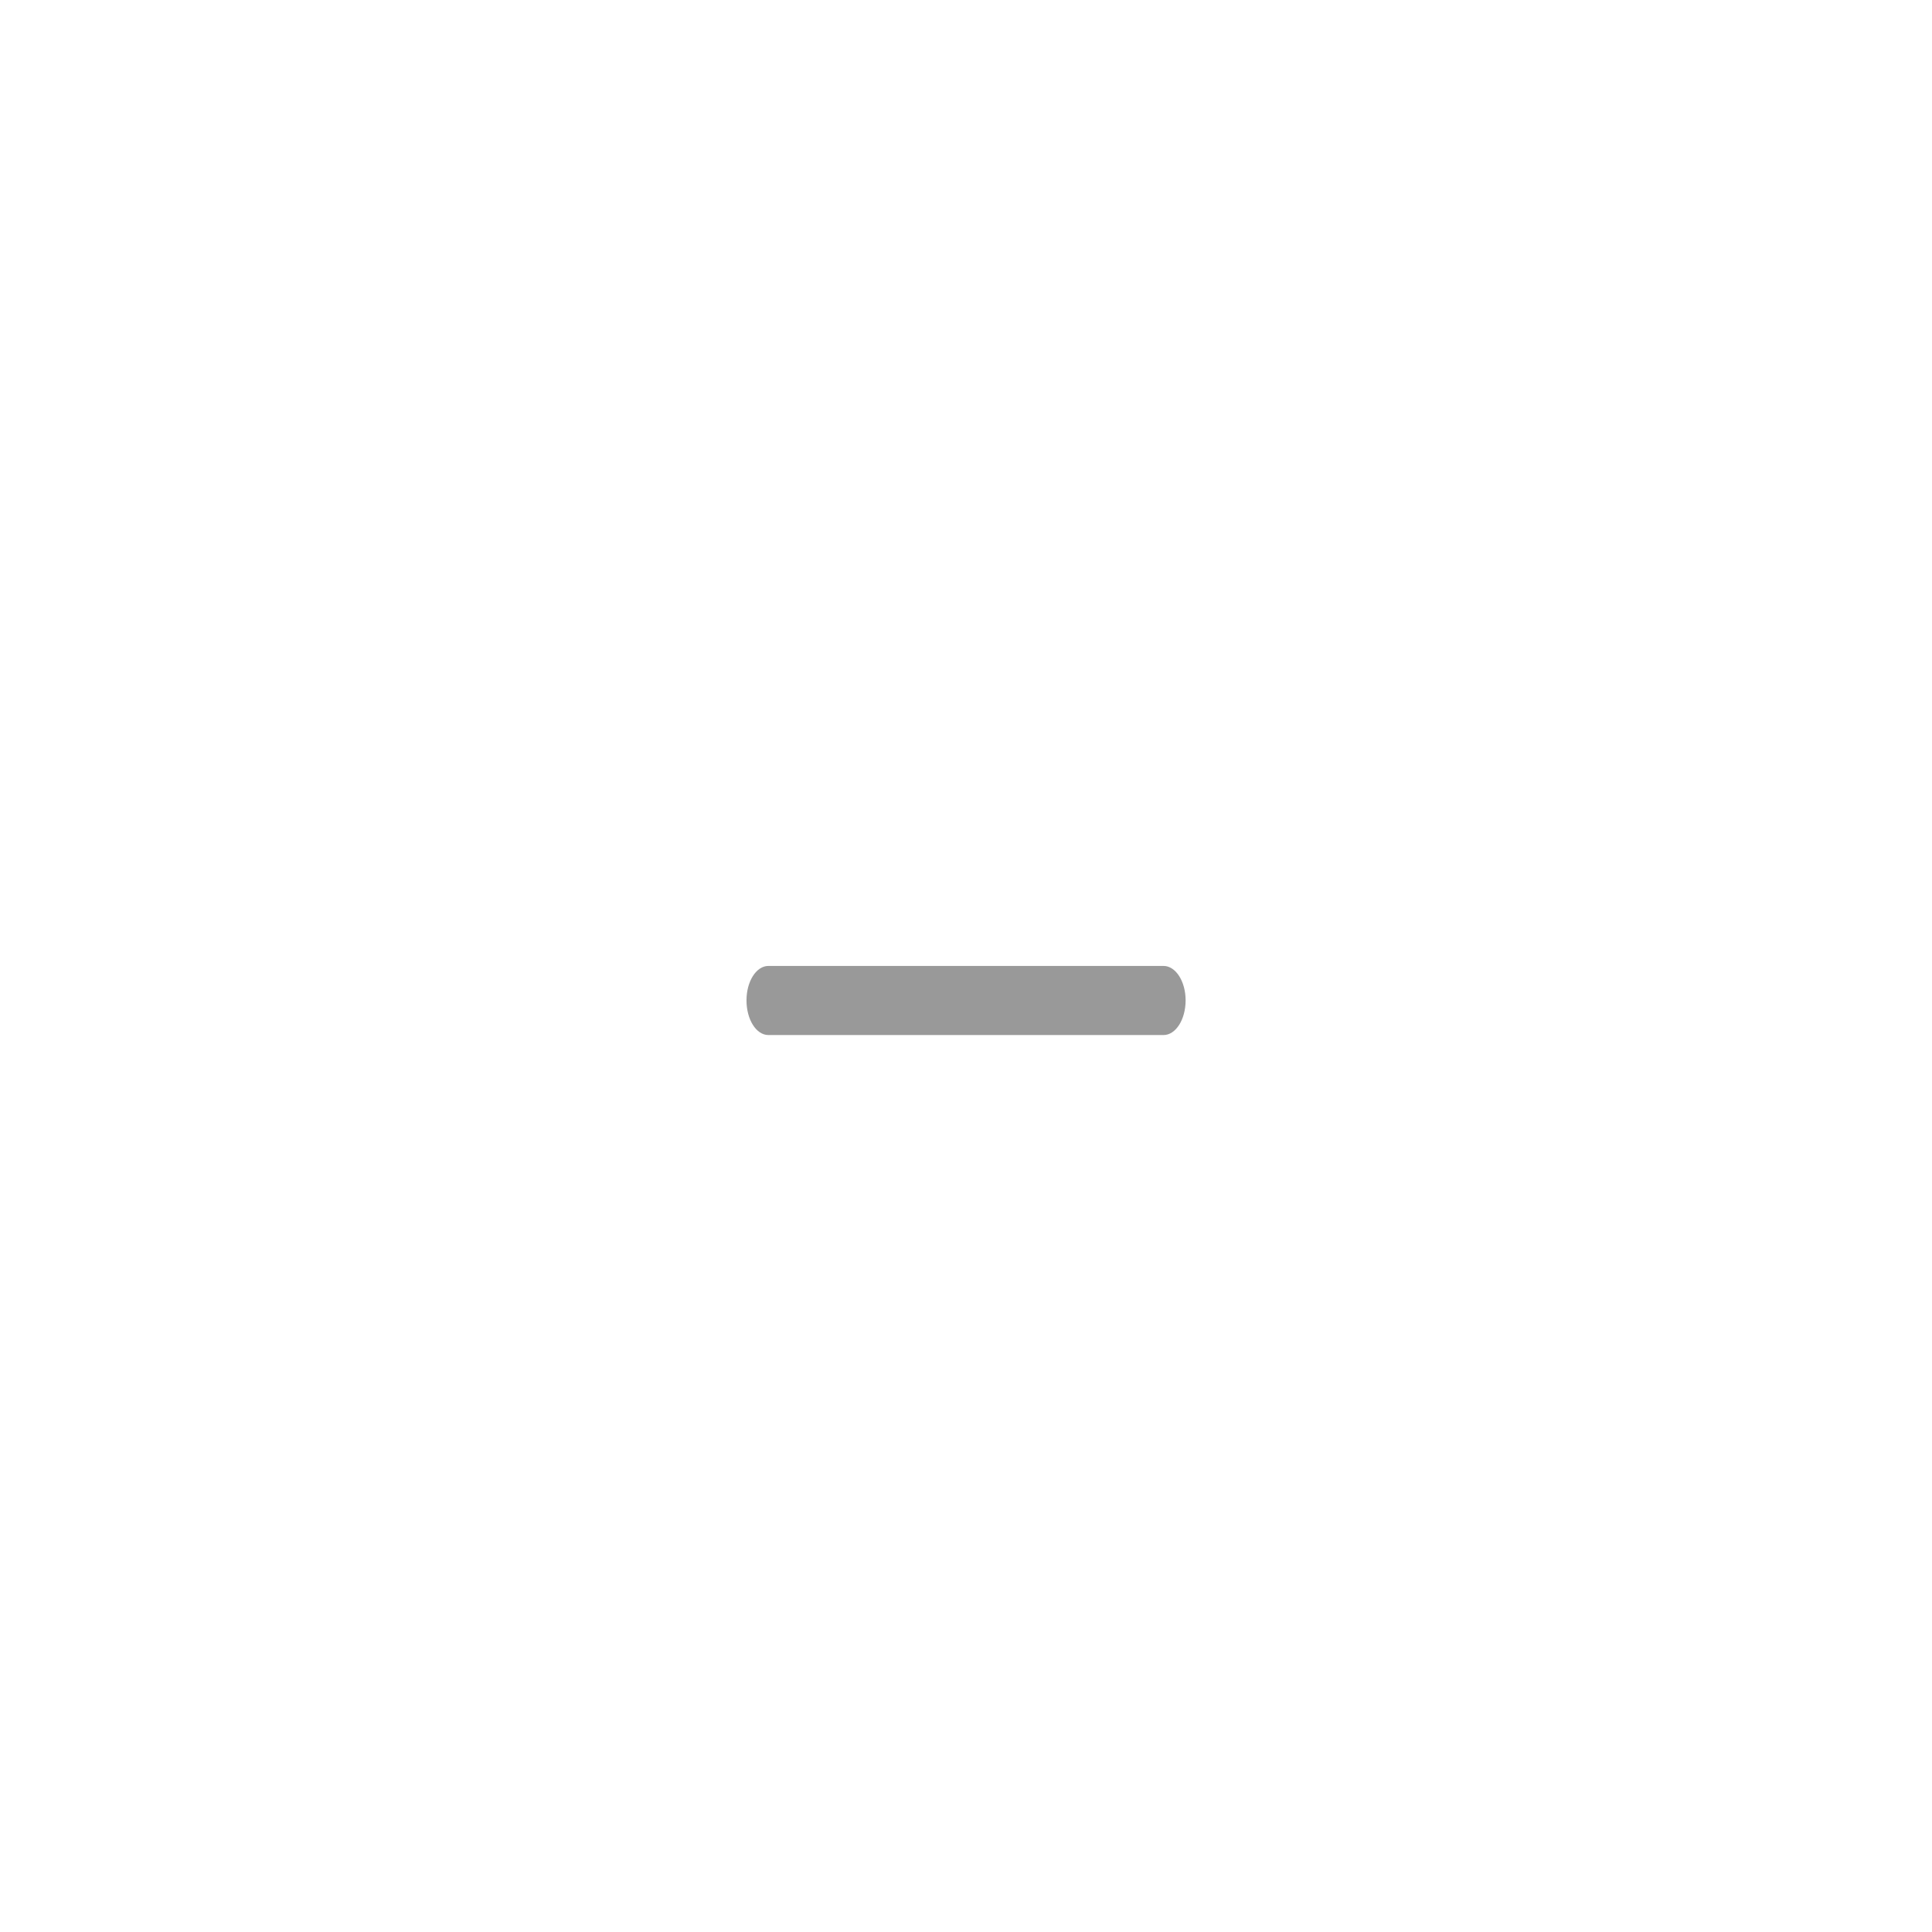
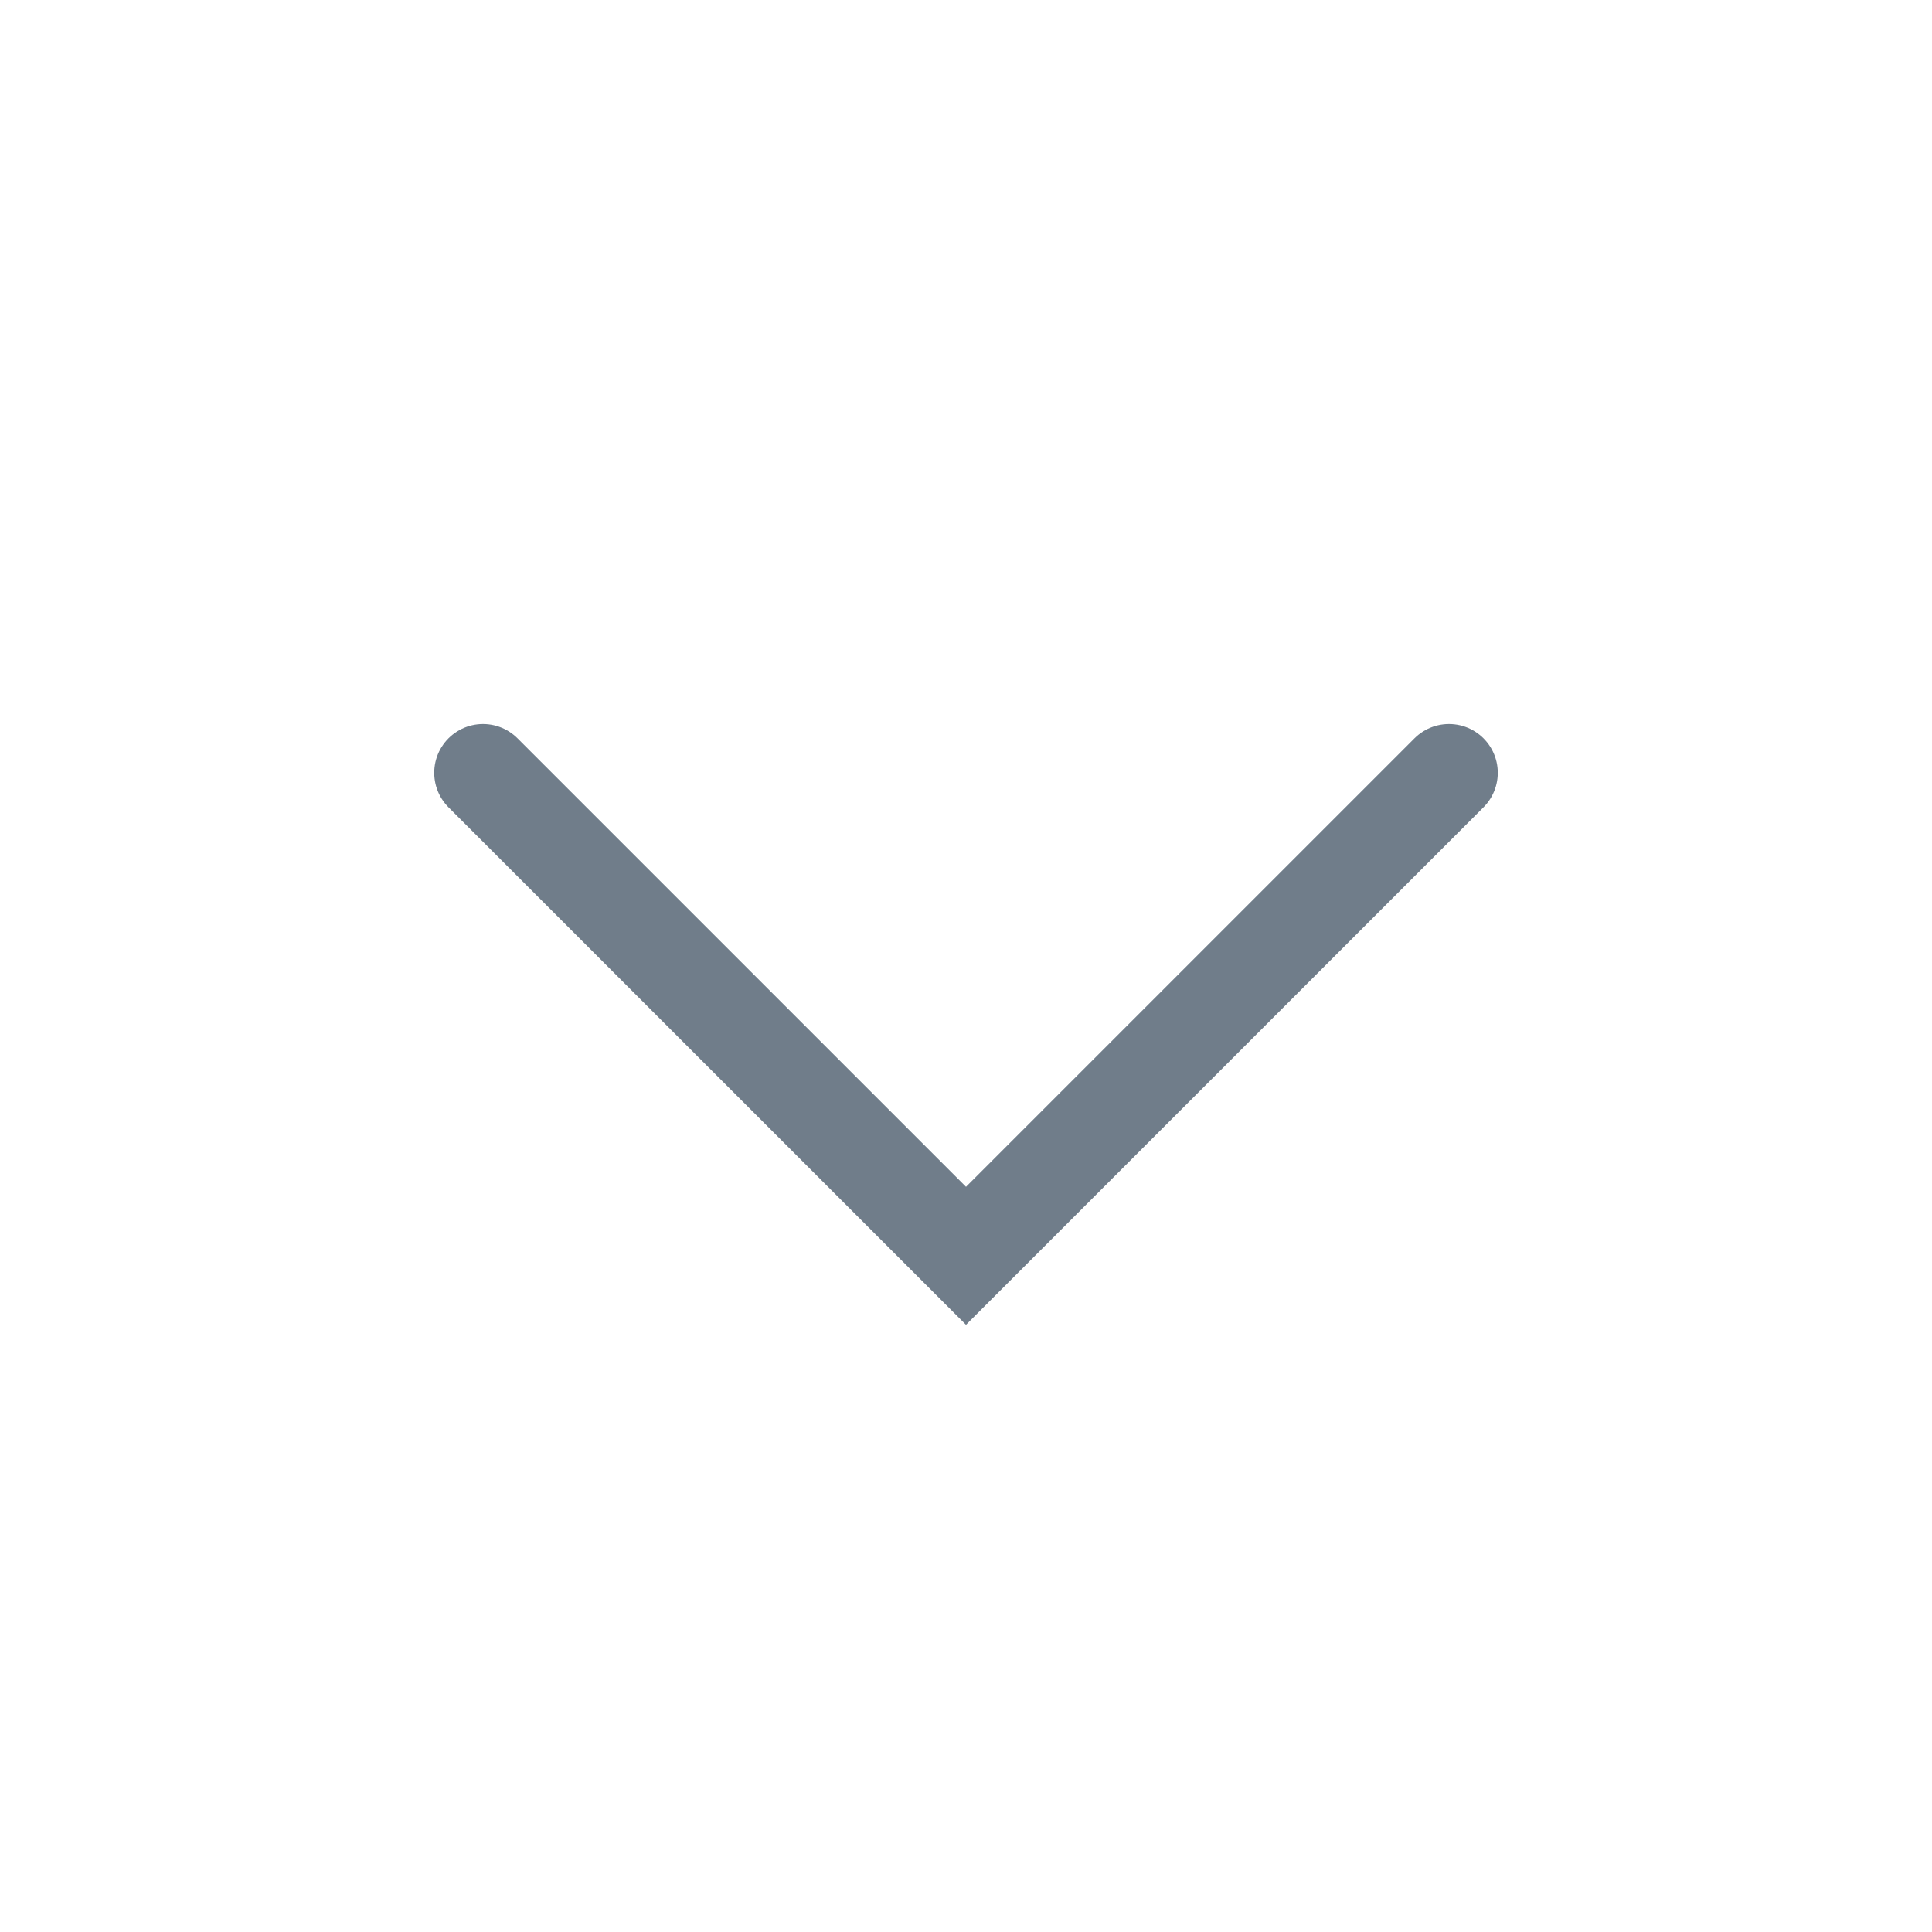
<svg xmlns="http://www.w3.org/2000/svg" viewBox="0 0 50 50" version="1.2" baseProfile="tiny">
  <defs>
</defs>
  <g fill="none" stroke="black" stroke-width="1" fill-rule="evenodd" stroke-linecap="square" stroke-linejoin="bevel">
-     <g fill="#000000" fill-opacity="1" stroke="none" transform="matrix(4.97306,0,0,5.90551,-2.63158,57.8125)" font-family="JetBrainsMono Nerd Font" font-size="10" font-weight="400" font-style="normal" opacity="0.003">
-       <rect x="0.529" y="-9.79" width="10.054" height="8.467" />
+     <g fill="none" stroke="#707d8a" stroke-opacity="1" stroke-width="1.01" stroke-linecap="round" stroke-linejoin="miter" stroke-miterlimit="2" transform="matrix(2.5,0,0,2.5,2.5,2.5)" font-family="Noto Sans" font-size="10" font-weight="400" font-style="normal">
+       <polyline fill="none" vector-effect="none" points="4,7 9,12 14,7 " />
    </g>
-     <g fill="#000000" fill-opacity="1" stroke="none" transform="matrix(4.29492,0,0,6.74916,-79.5455,137.5)" font-family="JetBrainsMono Nerd Font" font-size="10" font-weight="400" font-style="normal" opacity="0.003">
-       <rect x="21.431" y="-19.579" width="5.821" height="5.821" />
-     </g>
-     <g fill="#000000" fill-opacity="1" stroke="none" transform="matrix(4.29492,0,0,6.74916,-79.5455,137.5)" font-family="JetBrainsMono Nerd Font" font-size="10" font-weight="400" font-style="normal" opacity="0.4">
-       <path vector-effect="none" fill-rule="evenodd" d="M23.019,-16.537 C23.019,-16.61 23.078,-16.669 23.151,-16.669 L25.532,-16.669 C25.605,-16.669 25.665,-16.61 25.665,-16.537 C25.665,-16.463 25.605,-16.404 25.532,-16.404 L23.151,-16.404 C23.078,-16.404 23.019,-16.463 23.019,-16.537 " />
-     </g>
-     <g fill="none" stroke="#000000" stroke-opacity="1" stroke-width="1" stroke-linecap="square" stroke-linejoin="bevel" transform="matrix(1,0,0,1,0,0)" font-family="JetBrainsMono Nerd Font" font-size="10" font-weight="400" font-style="normal">
+     <g fill="none" stroke="#000000" stroke-opacity="1" stroke-width="1" stroke-linecap="square" stroke-linejoin="bevel" transform="matrix(1,0,0,1,0,0)" font-family="Noto Sans" font-size="10" font-weight="400" font-style="normal">
</g>
  </g>
</svg>
